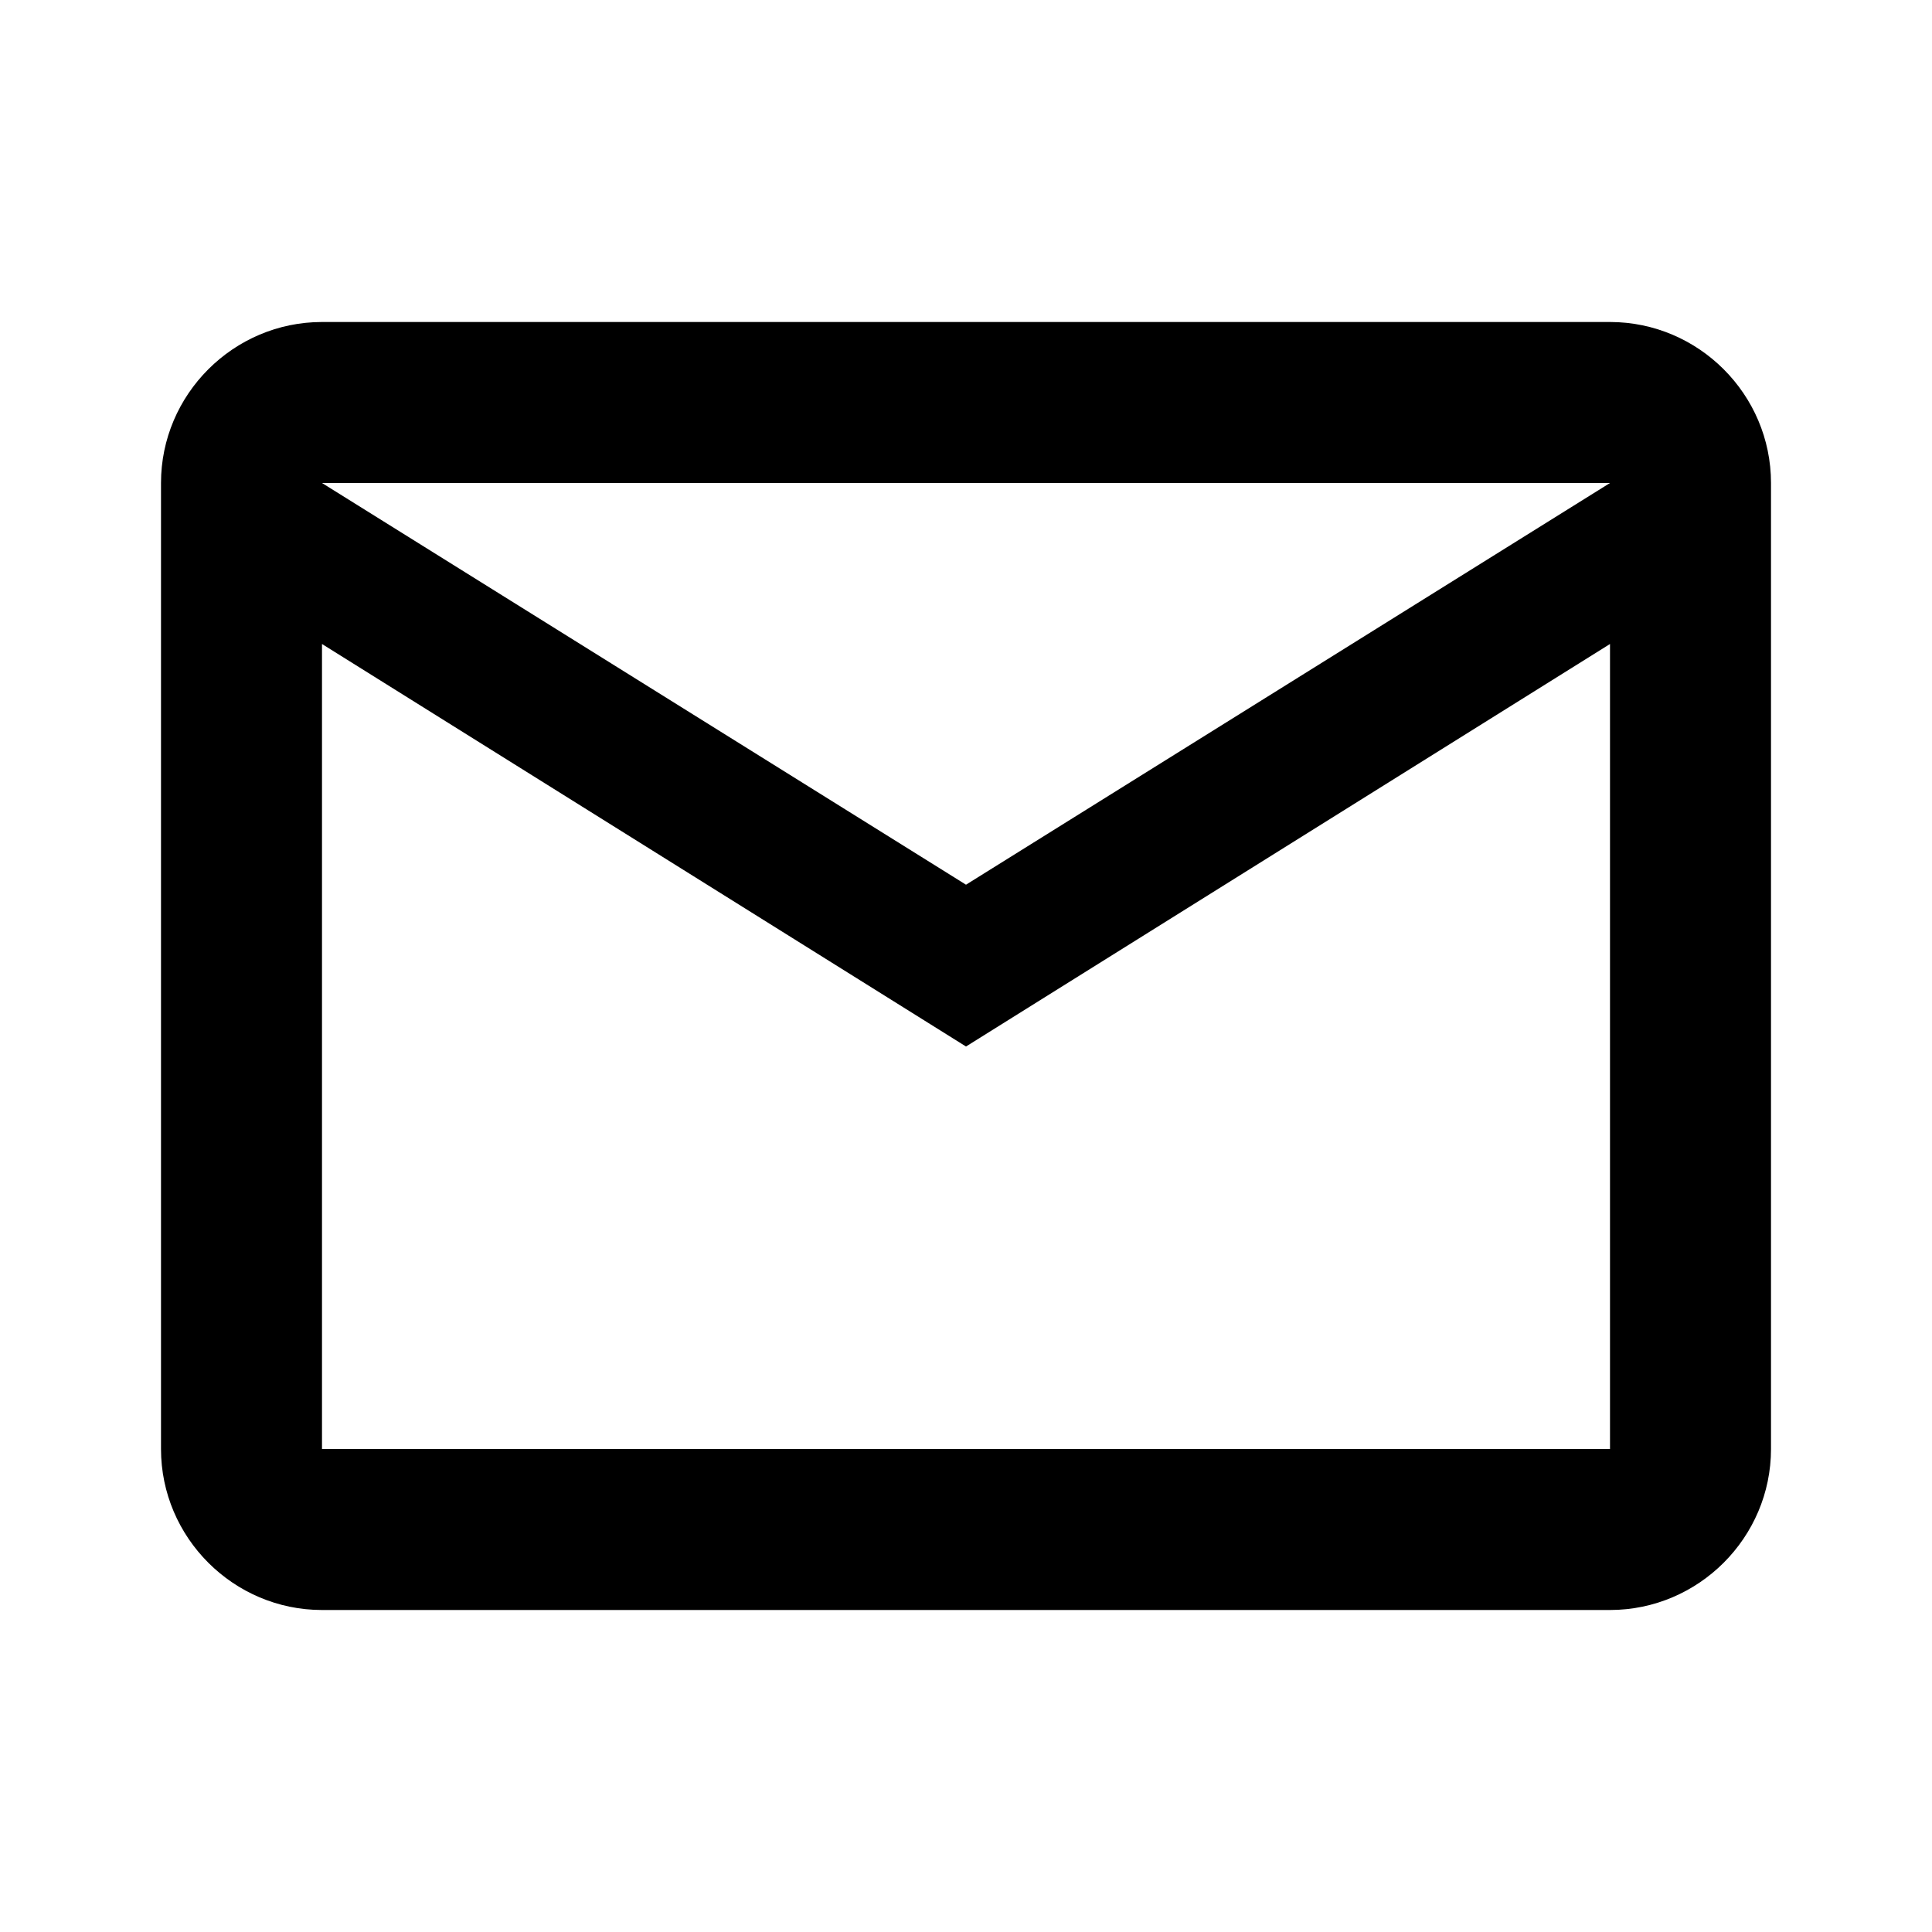
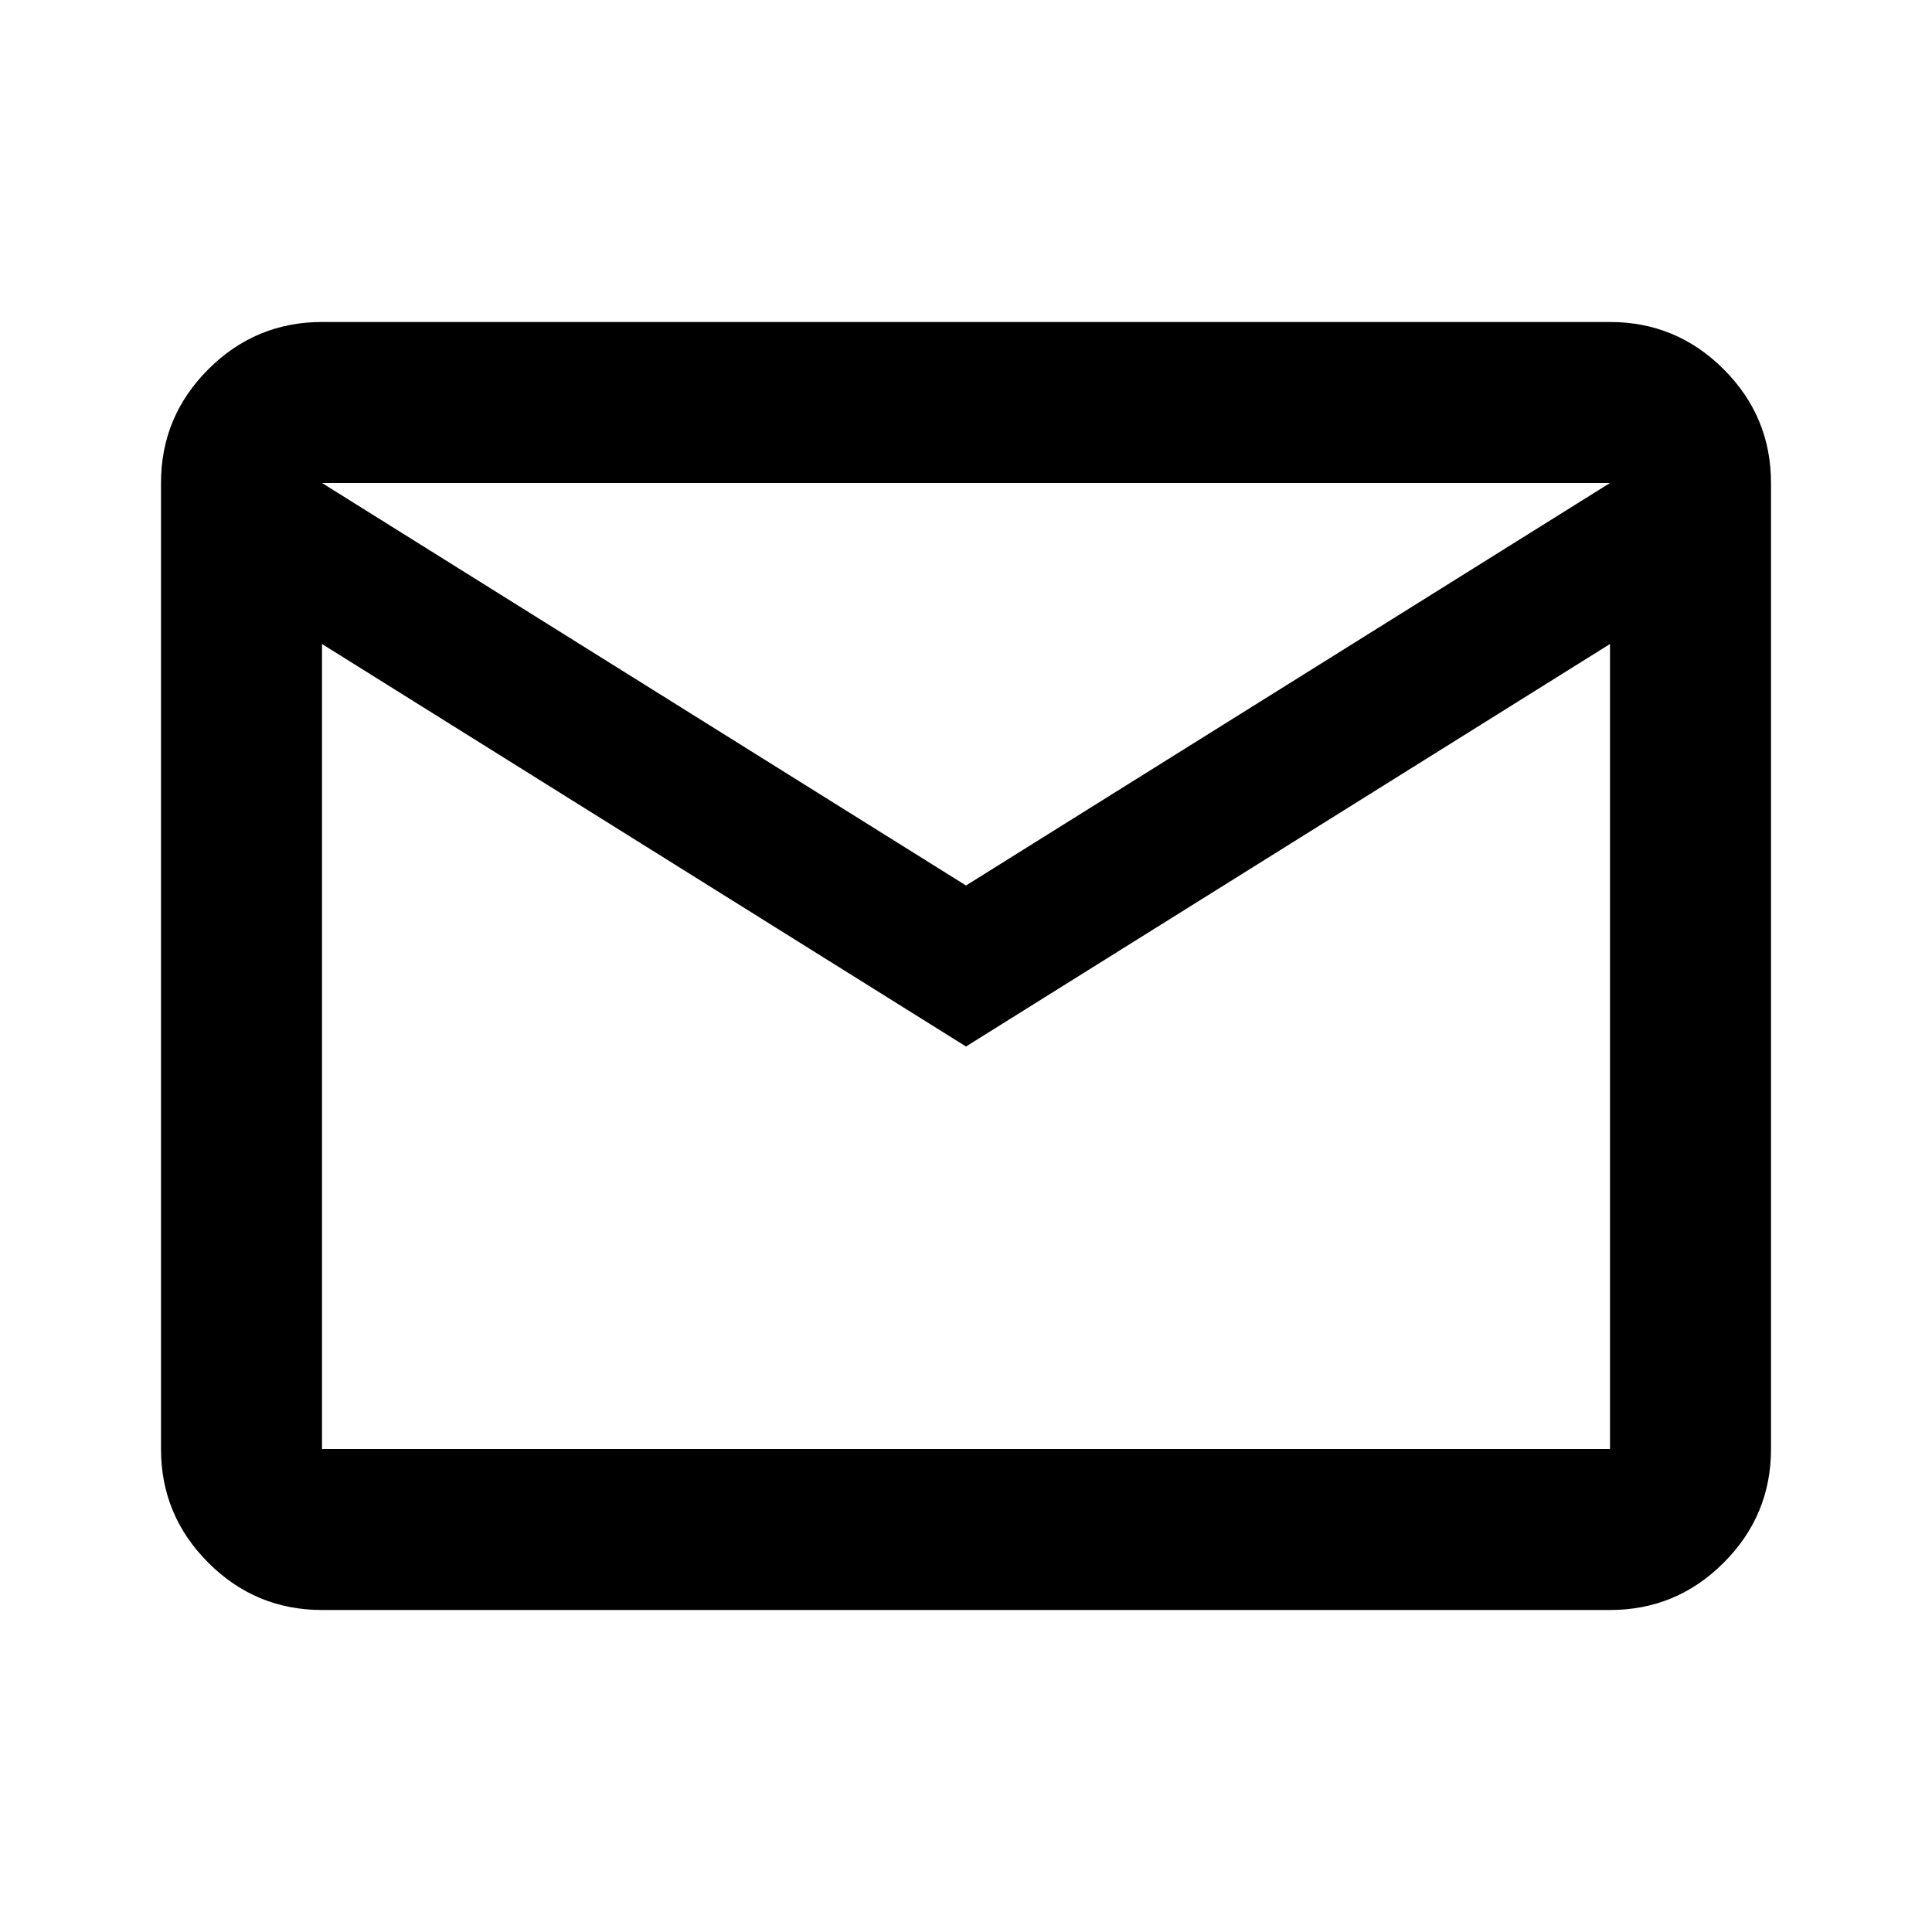
- <svg xmlns="http://www.w3.org/2000/svg" height="24px" viewBox="0 0 24 24" width="24px" fill="#000000">
-   <path d="M0 0h24v24H0V0z" fill="none" />
-   <path d="M22 6c0-1.1-.9-2-2-2H4c-1.1 0-2 .9-2 2v12c0 1.1.9 2 2 2h16c1.1 0 2-.9 2-2V6zm-2 0l-8 4.99L4 6h16zm0 12H4V8l8 5 8-5v10z" />
+ <svg xmlns="http://www.w3.org/2000/svg" height="24" viewBox="0 -960 960 960" width="24">
+   <path d="M160-160q-33 0-56.5-23.5T80-240v-480q0-33 23.5-56.5T160-800h640q33 0 56.5 23.5T880-720v480q0 33-23.5 56.5T800-160H160Zm320-280L160-640v400h640v-400L480-440Zm0-80 320-200H160l320 200ZM160-640v-80 480-400Z" />
</svg>
